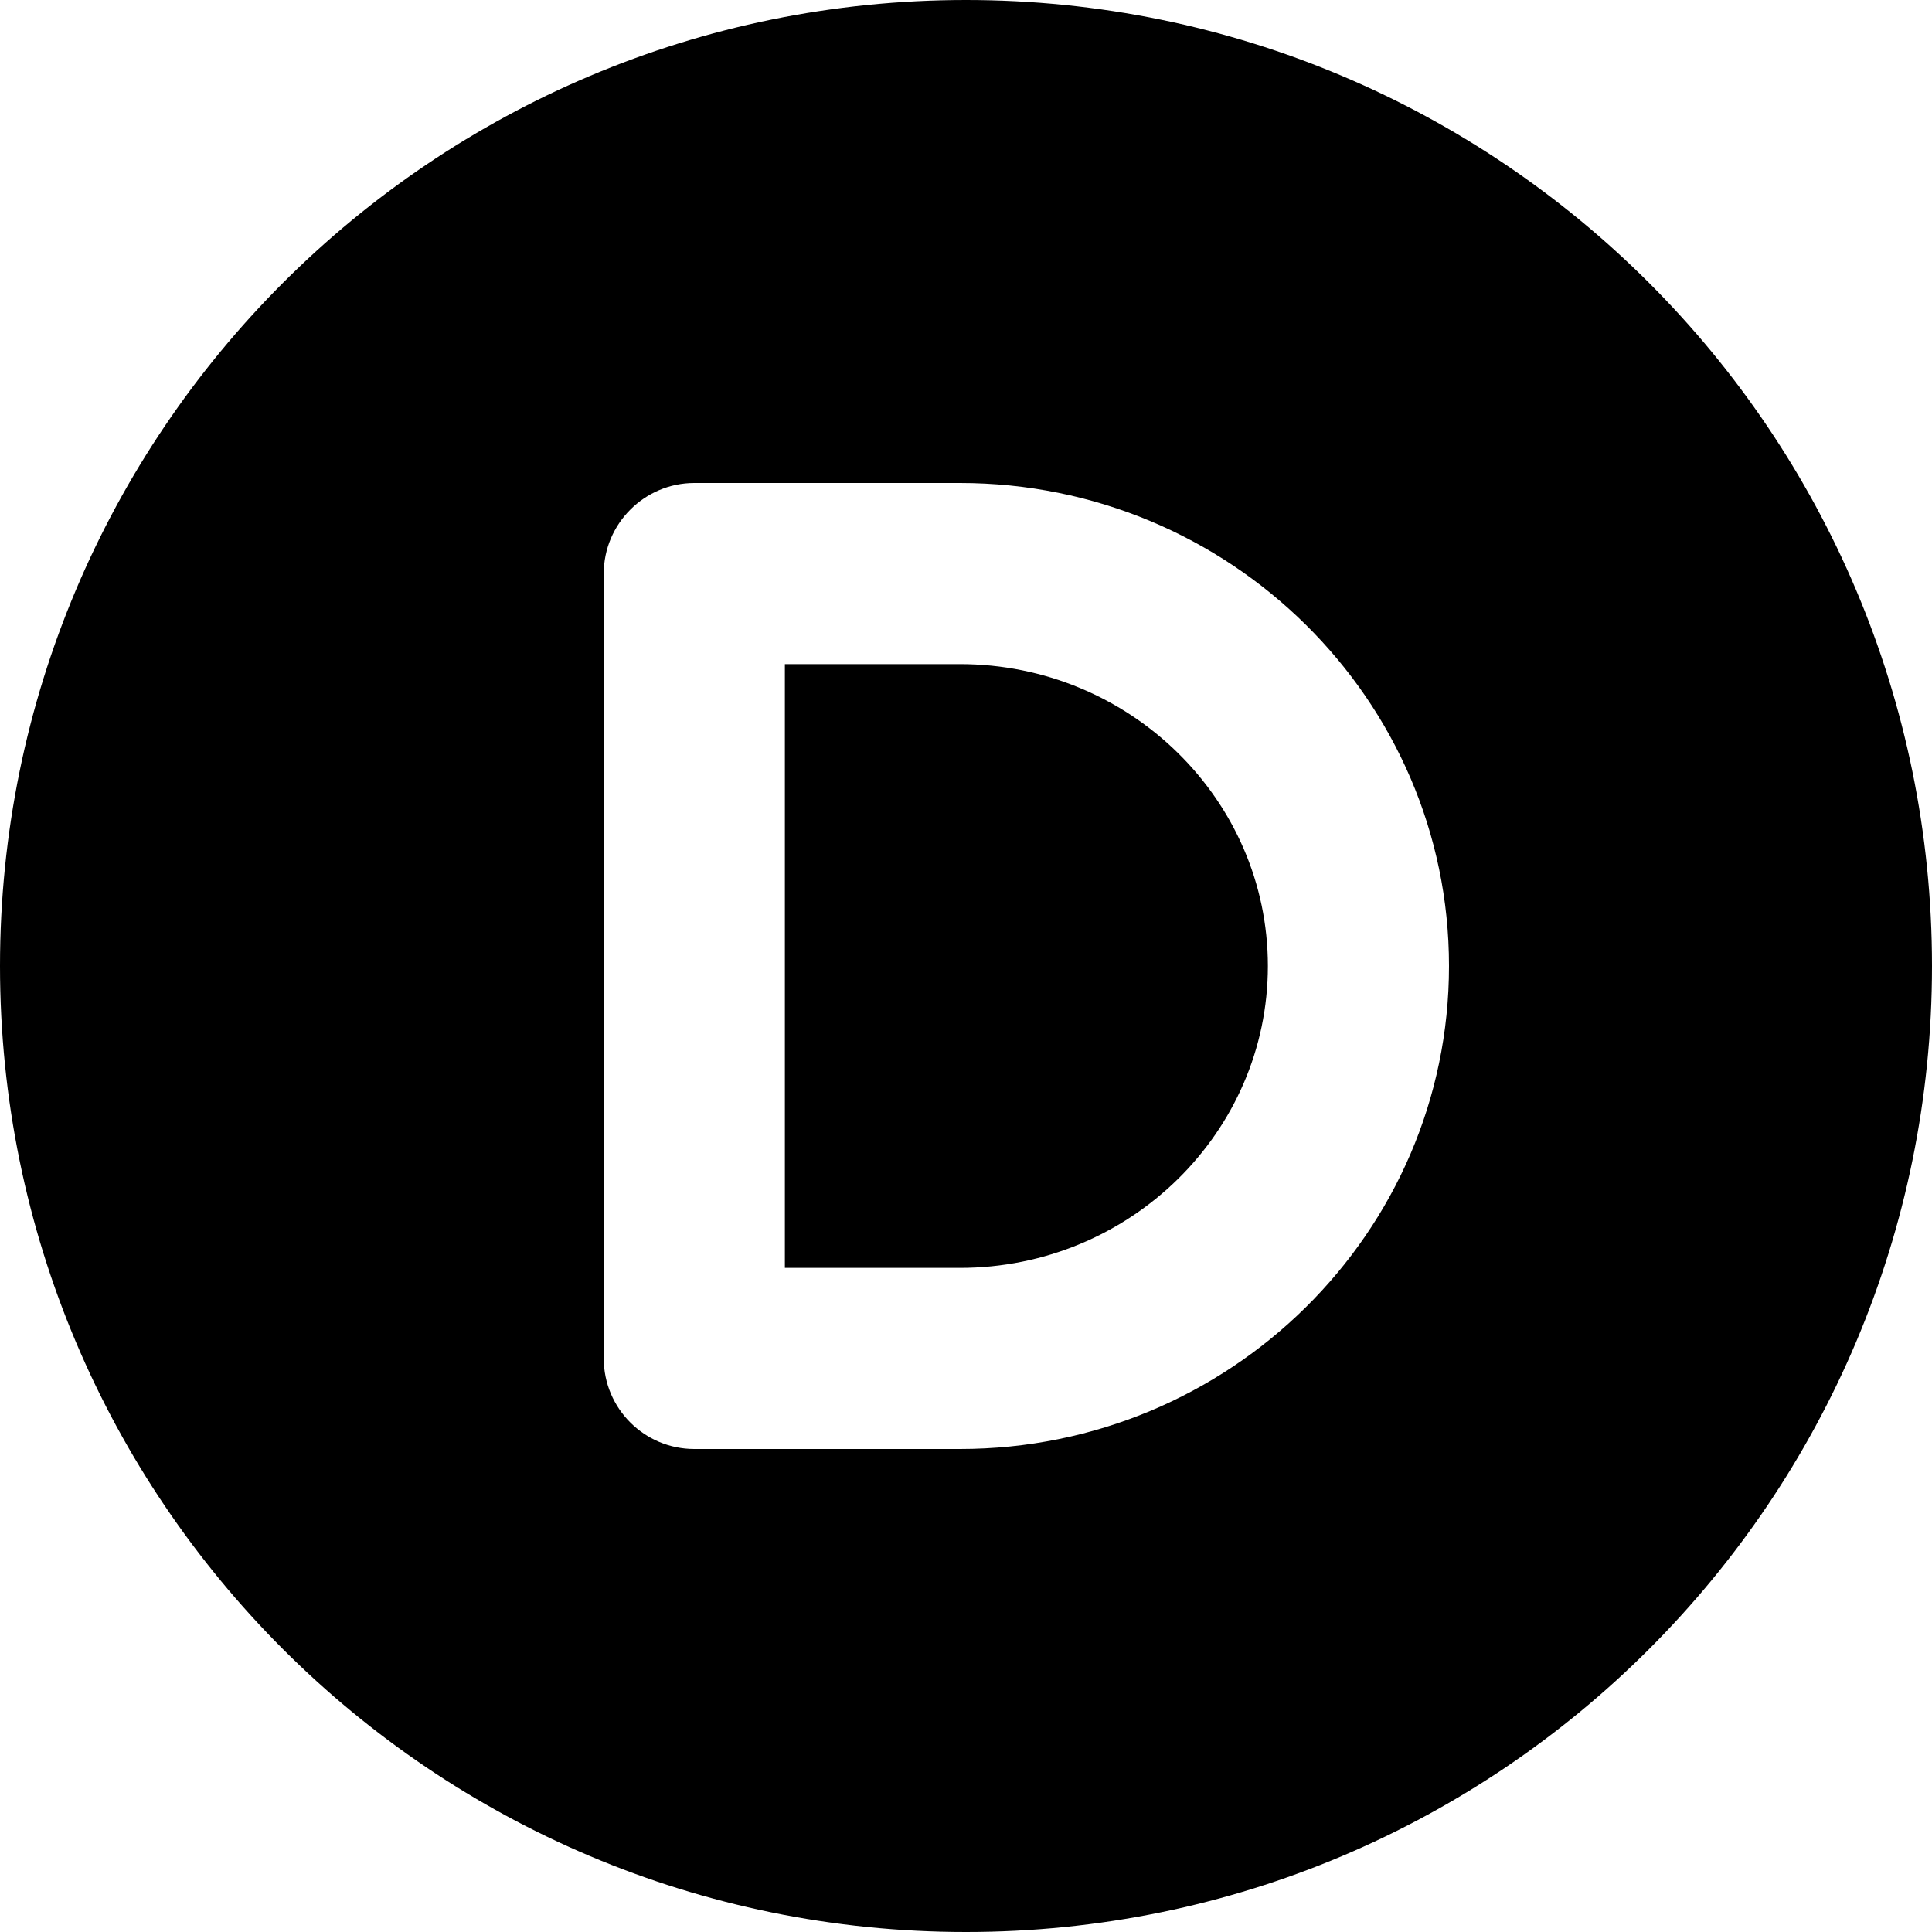
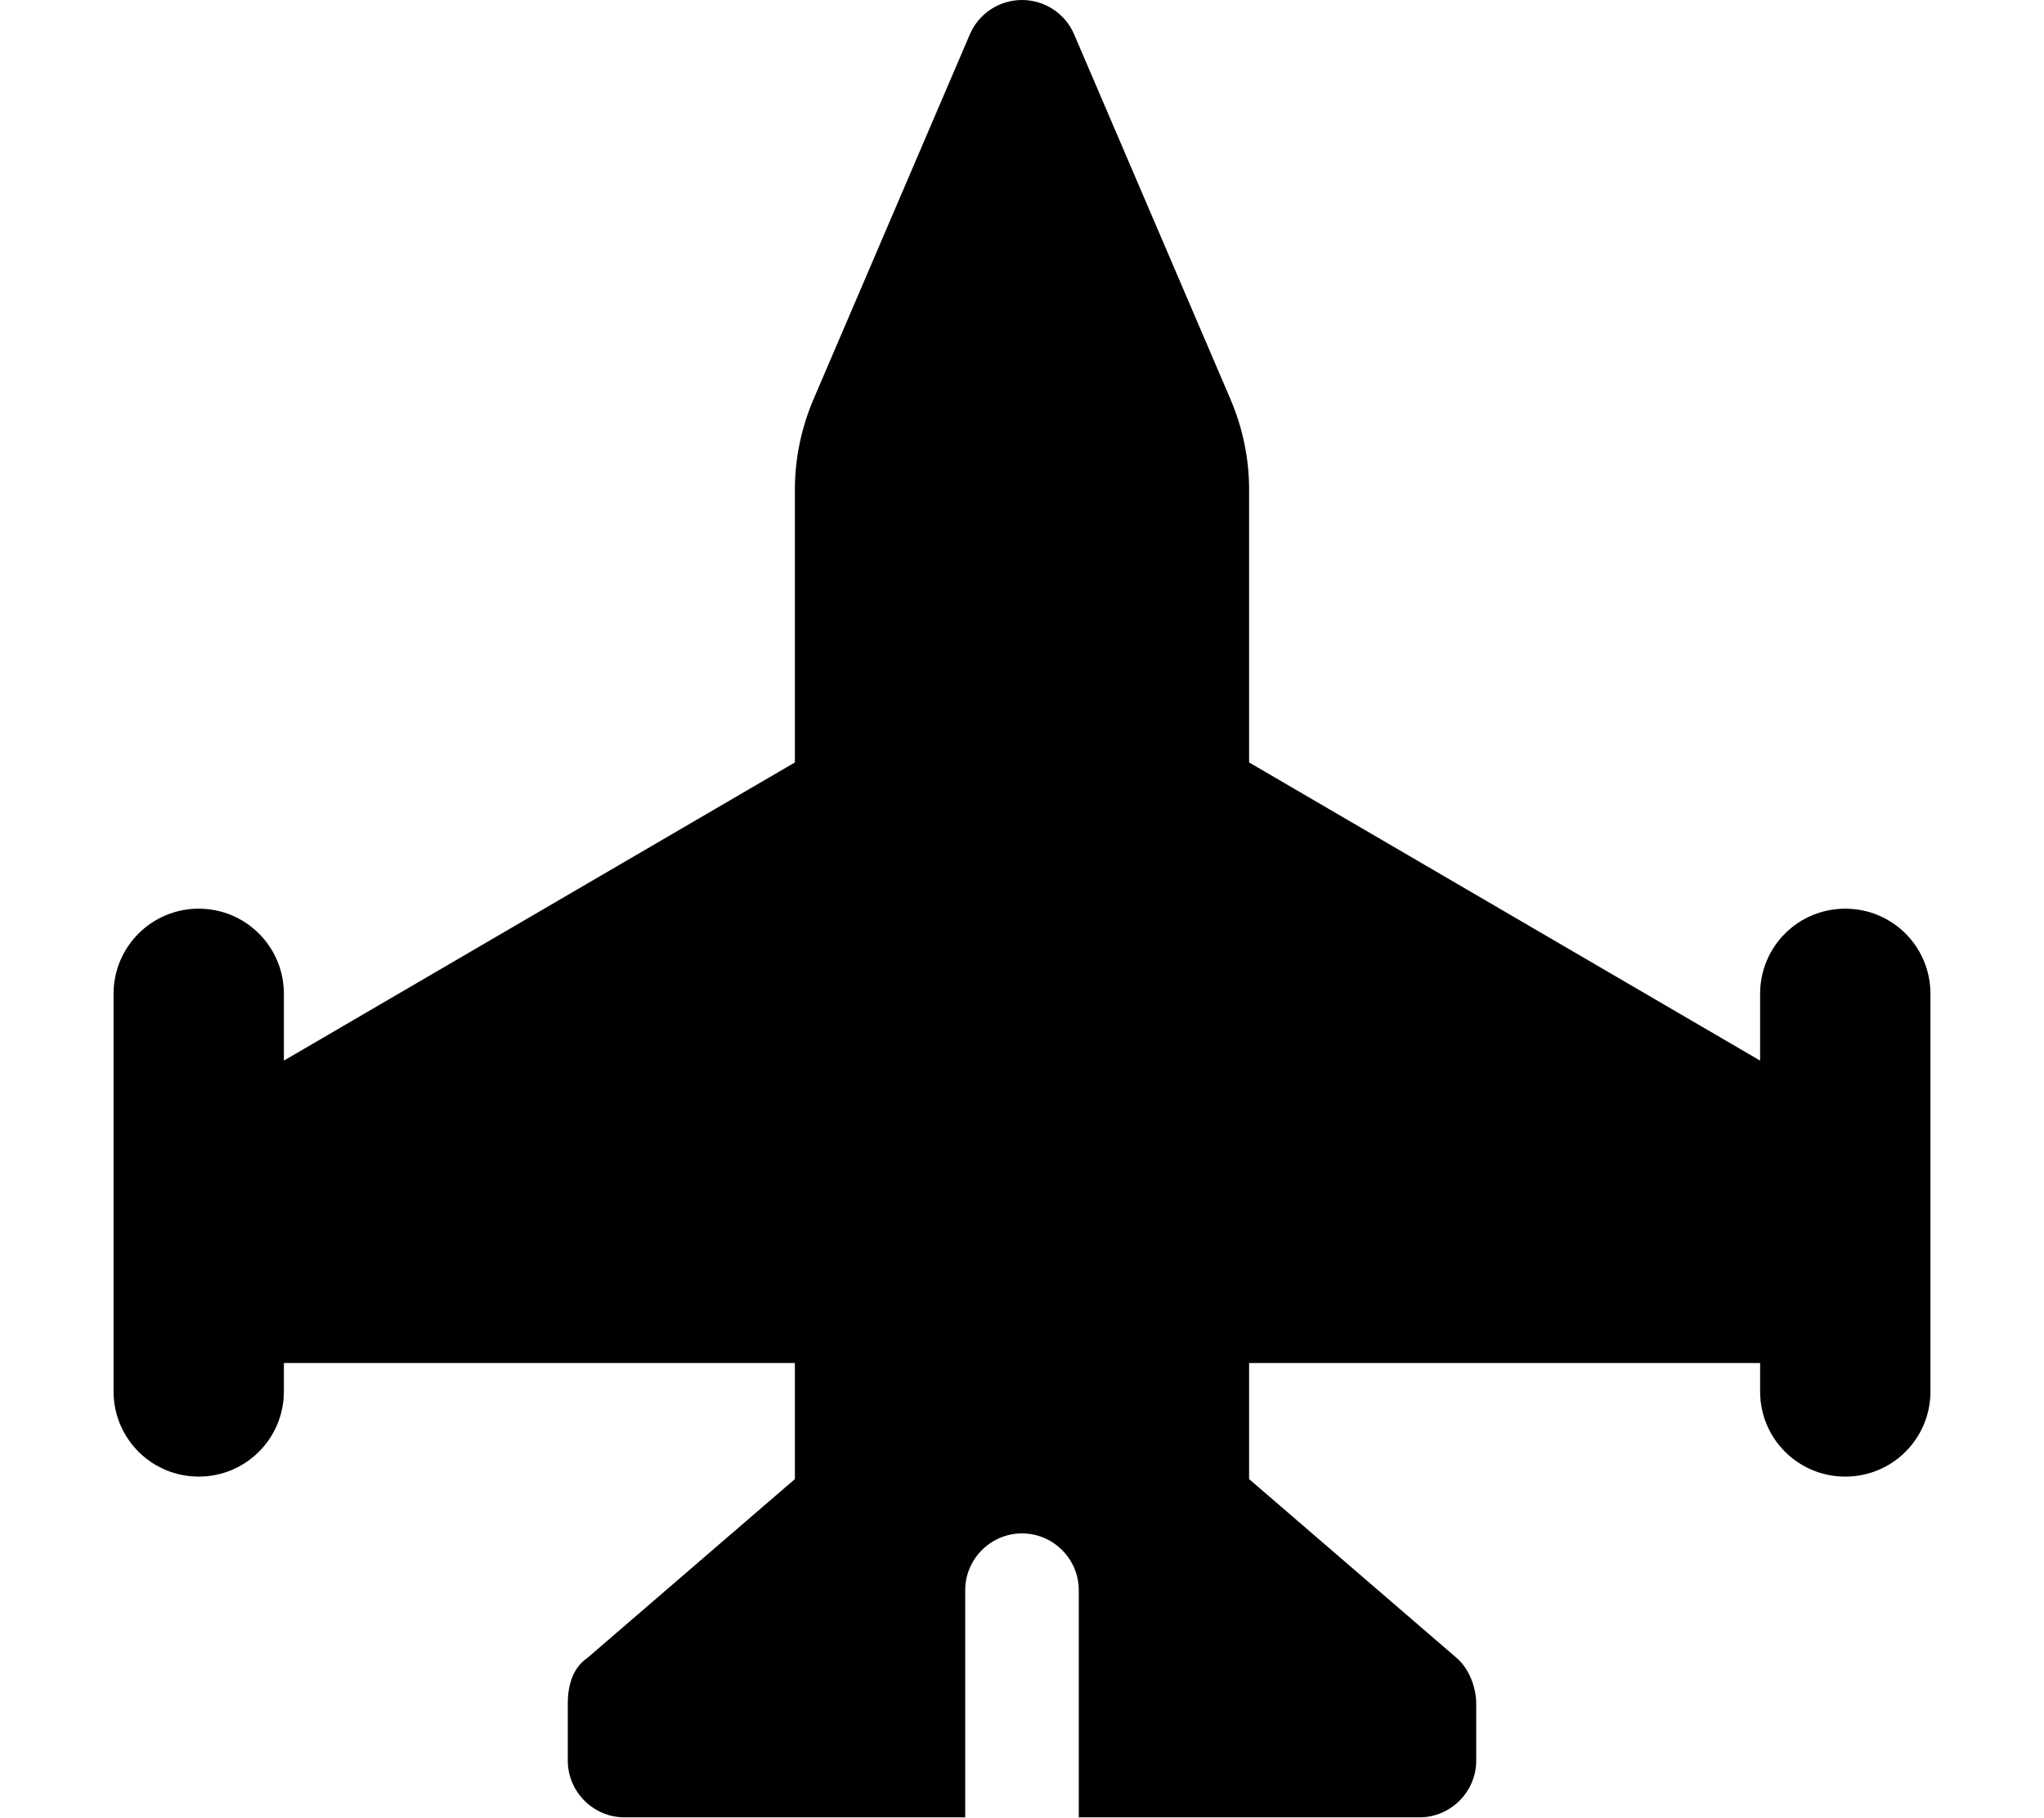
- <svg xmlns="http://www.w3.org/2000/svg" viewBox="0 0 512 512">
-   <path d="M254.4 176H208v160h46.41C299.4 336 336 300.1 336 256C336 211.9 299.4 176 254.4 176zM256 0C114.6 0 0 114.6 0 256s114.6 256 256 256s256-114.6 256-256S397.4 0 256 0zM254.4 384H184C170.8 384 160 373.3 160 360v-208C160 138.8 170.8 128 184 128h70.41C325.9 128 384 185.4 384 256C384 326.6 325.9 384 254.4 384z" />
+ <svg xmlns="http://www.w3.org/2000/svg" viewBox="0 0 576 512">
+   <path d="M346.8 112.6C350.2 120.6 352 129.2 352 137.9V214.8L496 298.8V280C496 266.7 506.7 256 520 256C533.3 256 544 266.7 544 280V392C544 405.3 533.3 416 520 416C506.7 416 496 405.3 496 392V384H352V416.7L410.5 467.1C414 470.1 416 475.4 416 480V496C416 504.8 408.8 512 400 512H304V448C304 439.2 296.8 432 288 432C279.2 432 272 439.2 272 448V512H176C167.2 512 160 504.8 160 496V480C160 475.4 161.1 470.1 165.5 467.1L224 416.7V384H80V392C80 405.3 69.25 416 56 416C42.75 416 32 405.3 32 392V280C32 266.7 42.75 256 56 256C69.25 256 80 266.7 80 280V298.8L224 214.8V137.9C224 129.2 225.8 120.6 229.2 112.6L273.3 9.697C275.8 3.814 281.6 0 288 0C294.4 0 300.2 3.814 302.7 9.697L346.8 112.6z" />
</svg>
